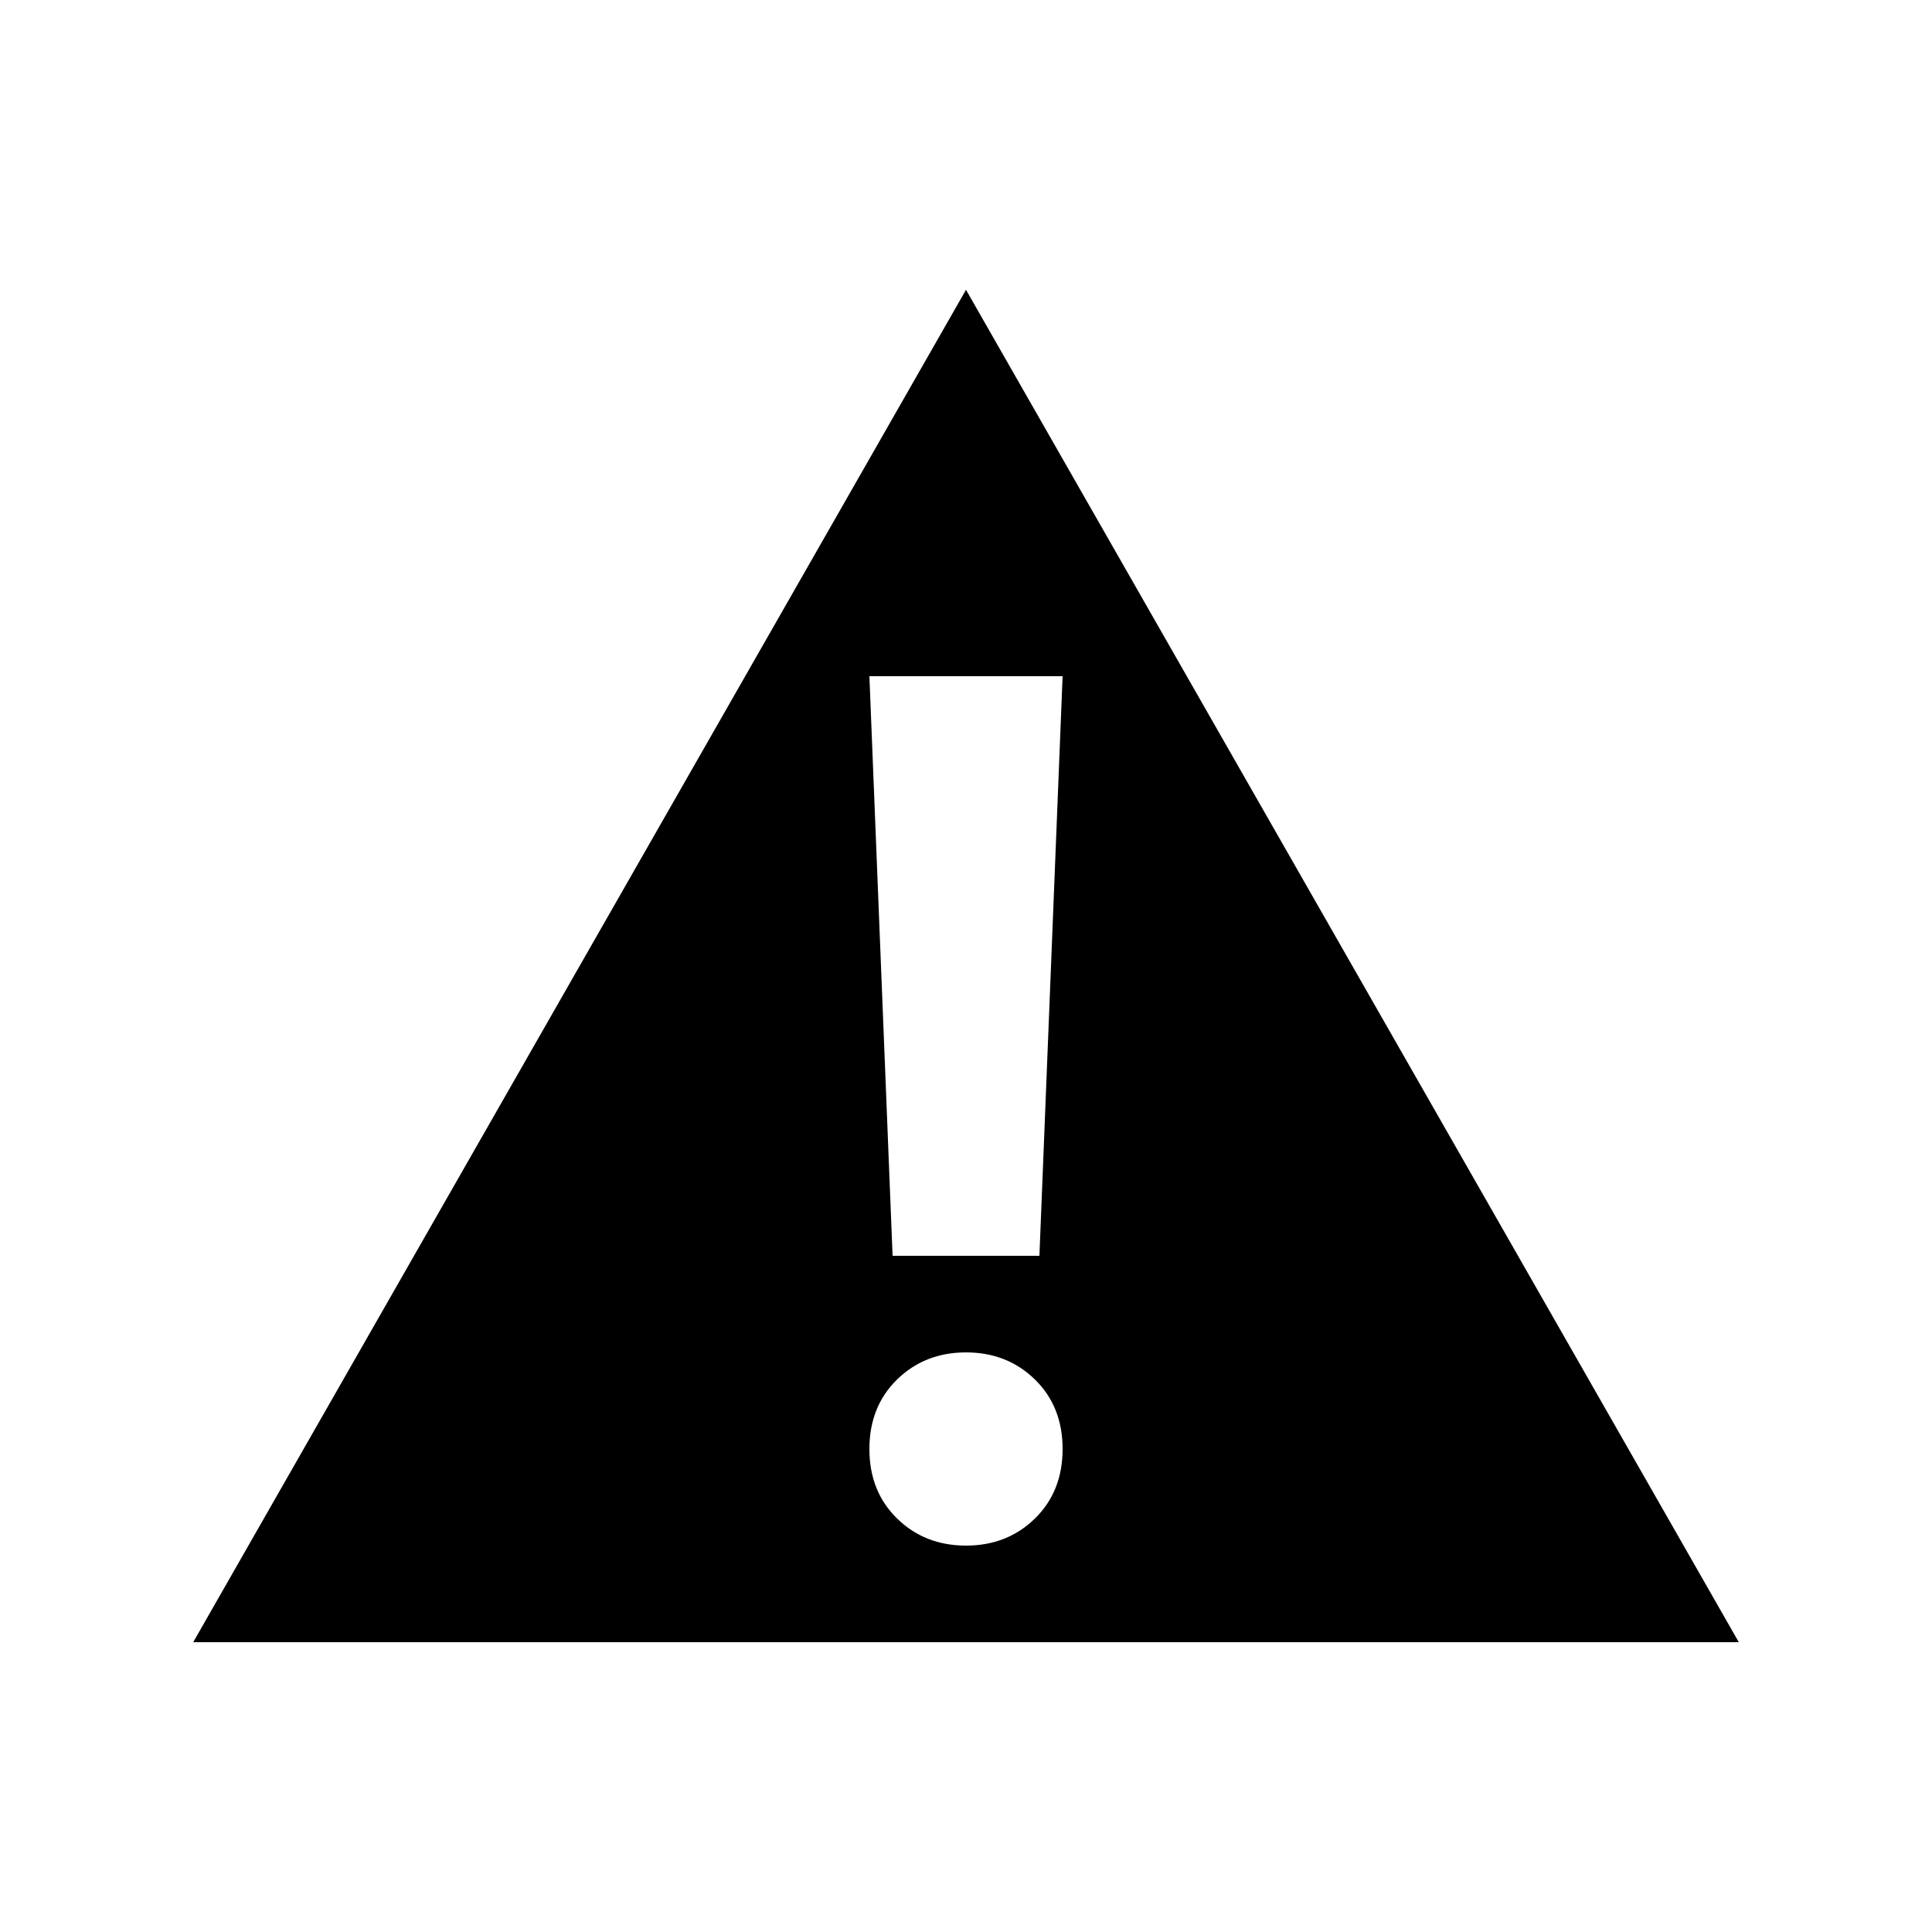
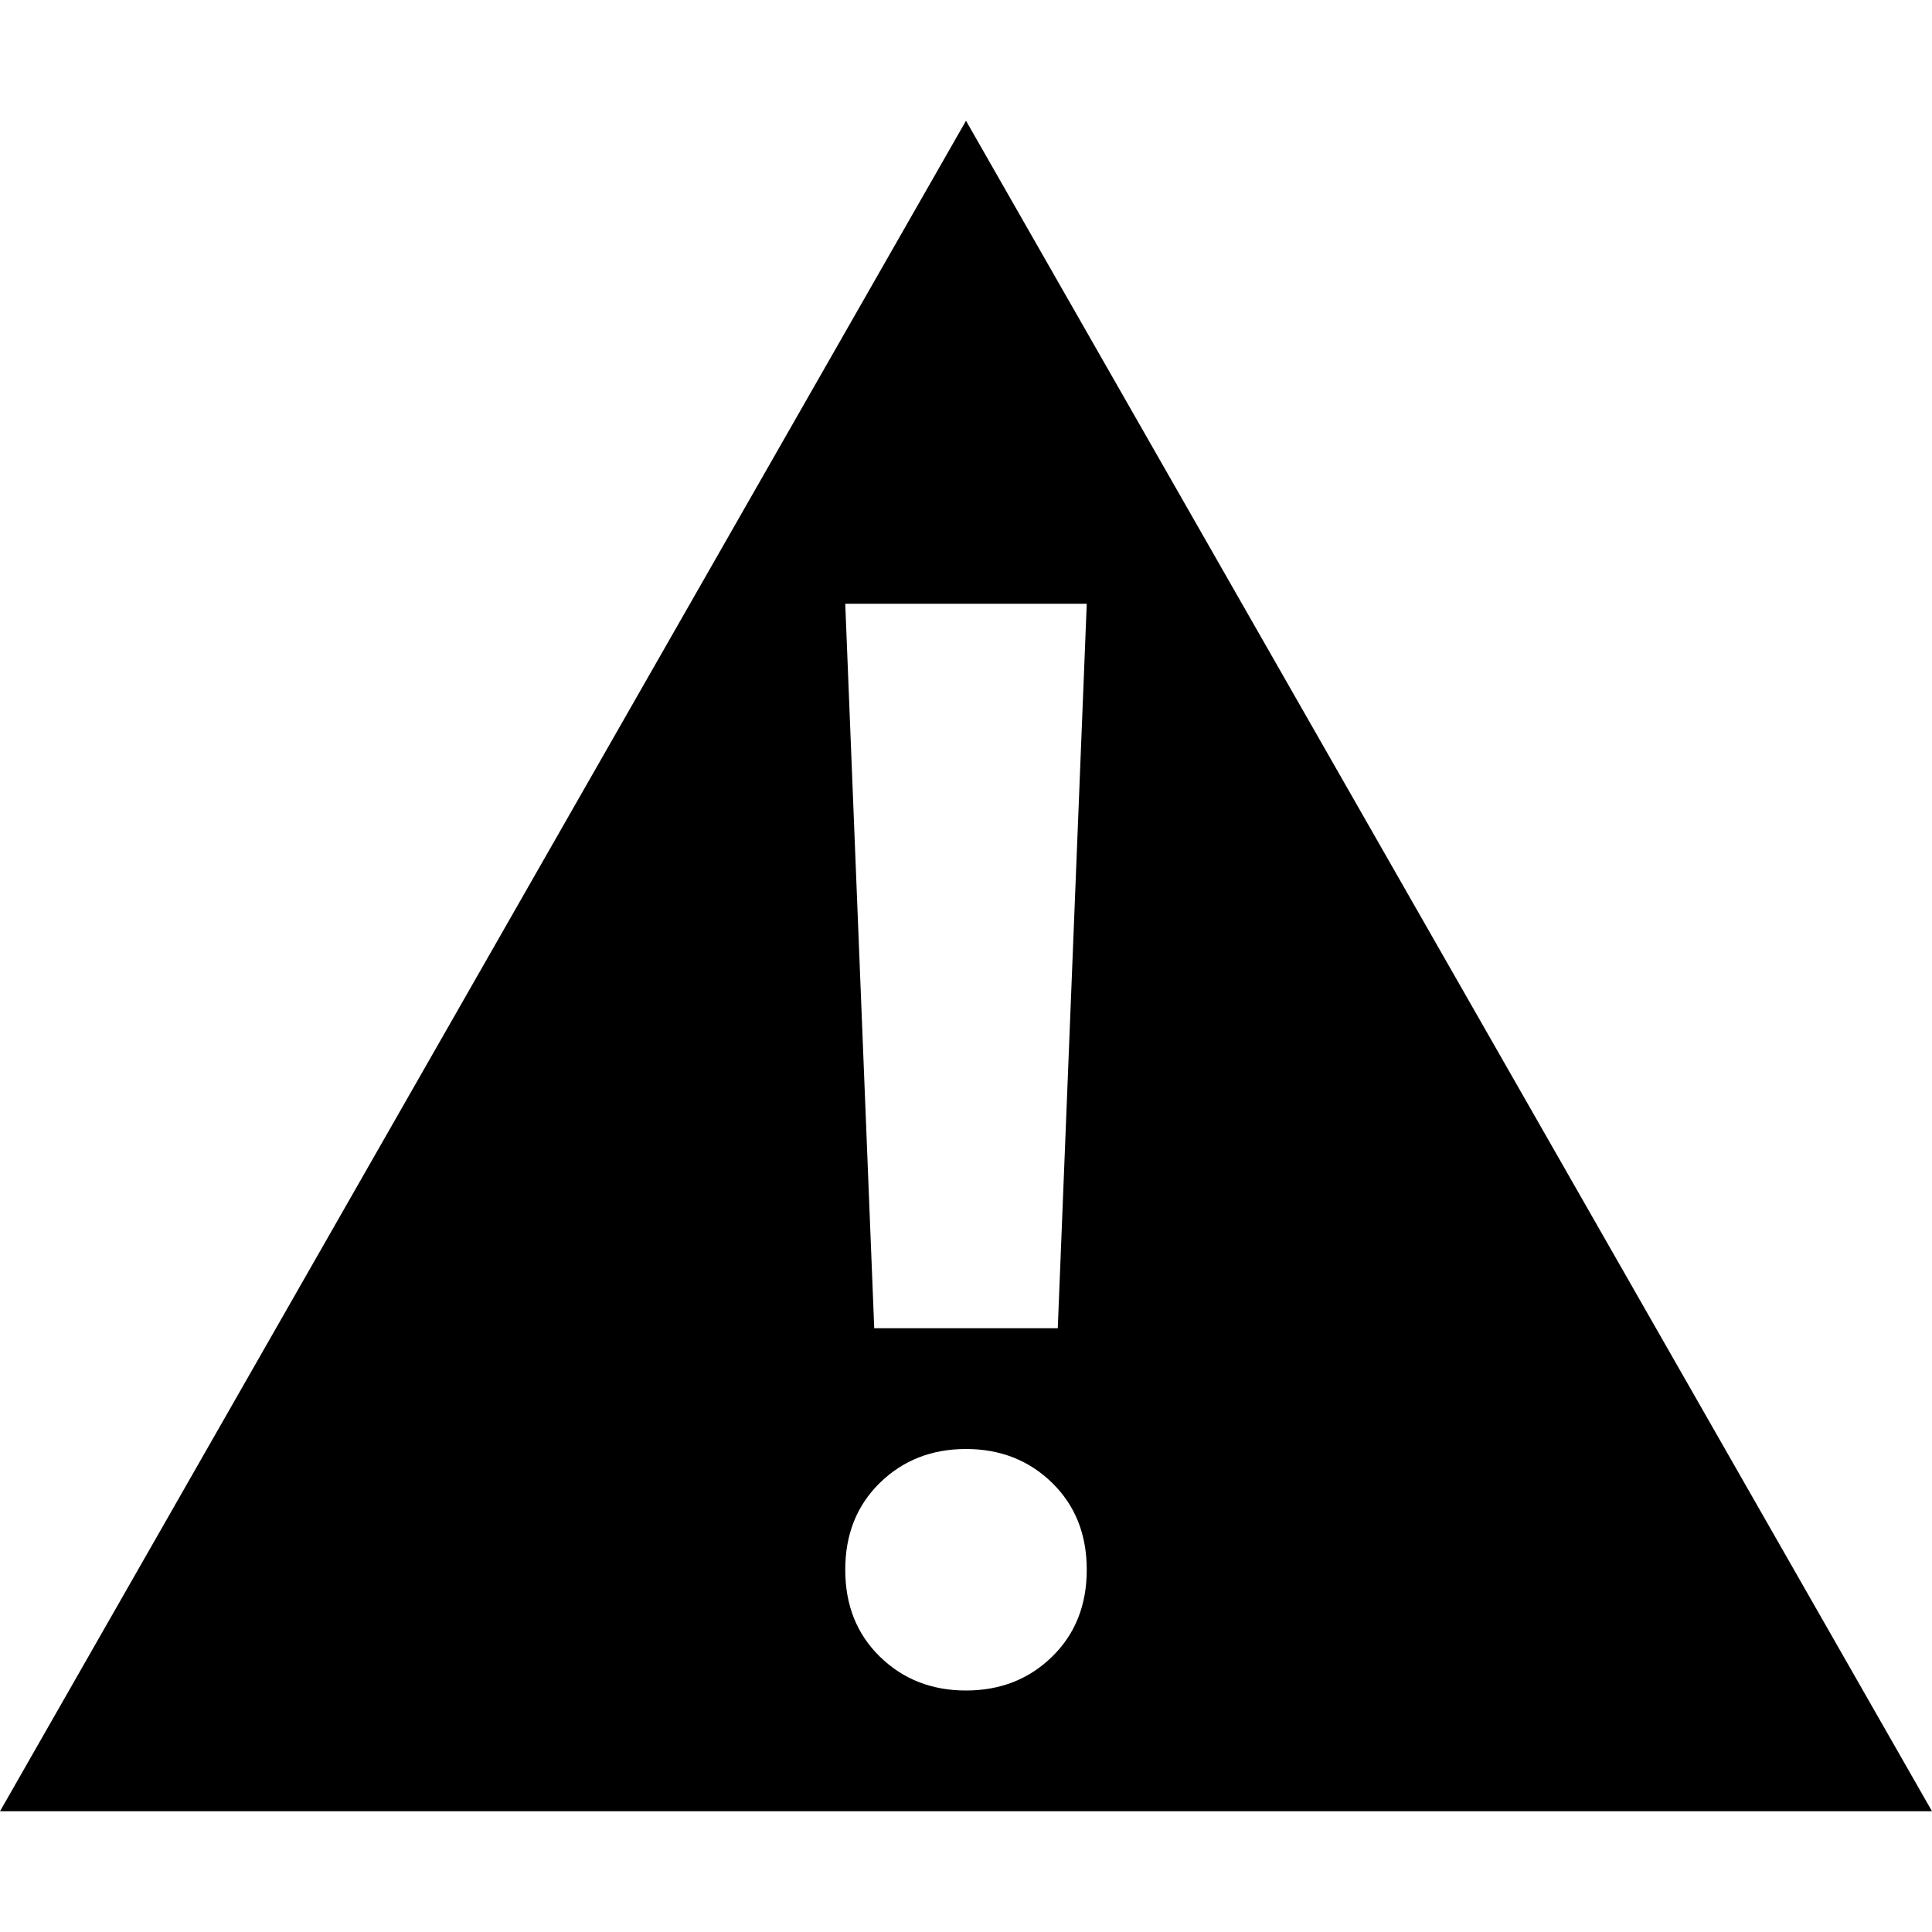
- <svg xmlns="http://www.w3.org/2000/svg" width="20px" height="20px" viewBox="0 0 20 20">
-   <g stroke="none" stroke-width="1" fill-rule="evenodd">
-     <g>
-       <path d="M10,3 L18,17 L2,17 L10,3 Z M10.76,13 L9.24,13 L9,7 L11,7 L10.76,13 Z M9,15 C9,14.708 9.095,14.468 9.286,14.281 C9.477,14.094 9.715,14 10,14 C10.285,14 10.523,14.094 10.714,14.281 C10.905,14.468 11,14.708 11,15 C11,15.292 10.905,15.532 10.714,15.719 C10.523,15.906 10.285,16 10,16 C9.715,16 9.477,15.906 9.286,15.719 C9.095,15.532 9,15.292 9,15 Z" />
+ <svg xmlns="http://www.w3.org/2000/svg" width="16px" height="16px" viewBox="0 0 16 16" version="1.1">
+   <defs />
+   <g id="Symbols" stroke="none" stroke-width="1" fill="none" fill-rule="evenodd">
+     <g id="[icon]/caution/dark" fill="currentColor">
+       <path d="M8,1 L16,15 L0,15 L8,1 Z M8.76,11 L7.24,11 L7,5 L9,5 L8.76,11 Z M7,13 C7,12.708 7.095,12.468 7.286,12.281 C7.477,12.094 7.715,12 8,12 C8.285,12 8.523,12.094 8.714,12.281 C8.905,12.468 9,12.708 9,13 C9,13.292 8.905,13.532 8.714,13.719 C8.523,13.906 8.285,14 8,14 C7.715,14 7.477,13.906 7.286,13.719 C7.095,13.532 7,13.292 7,13 Z" id="svg" />
    </g>
  </g>
</svg>
